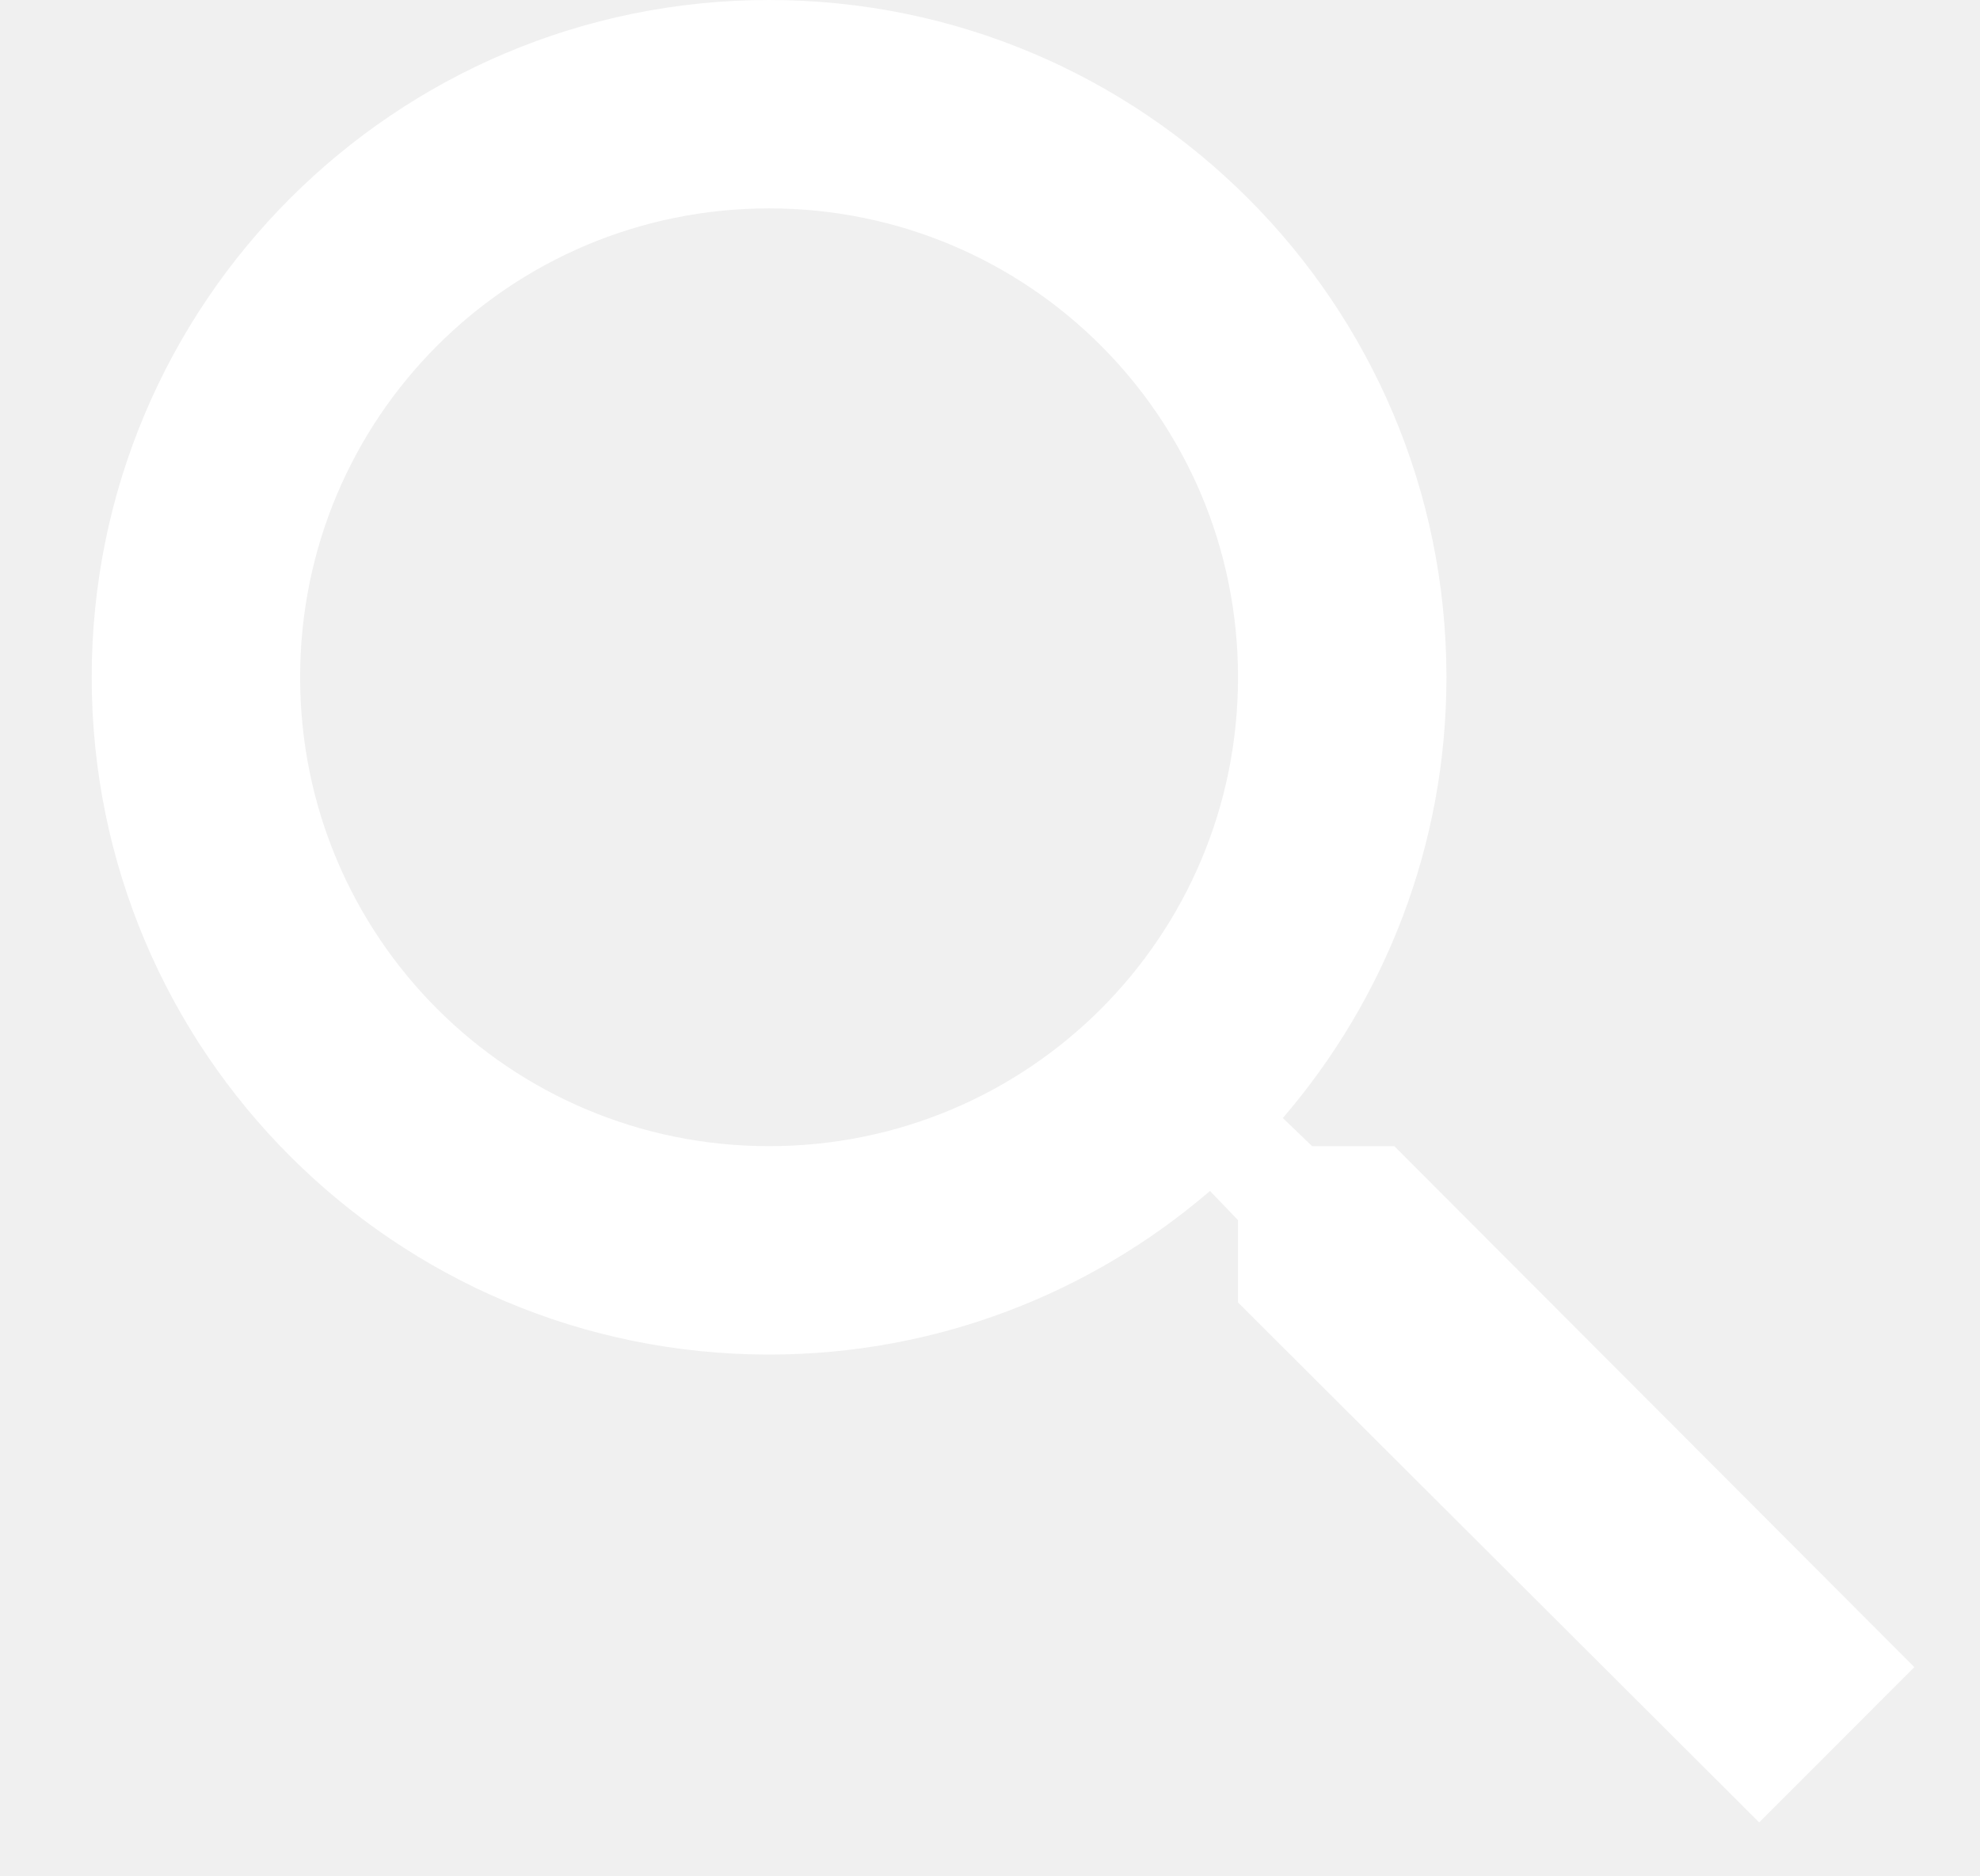
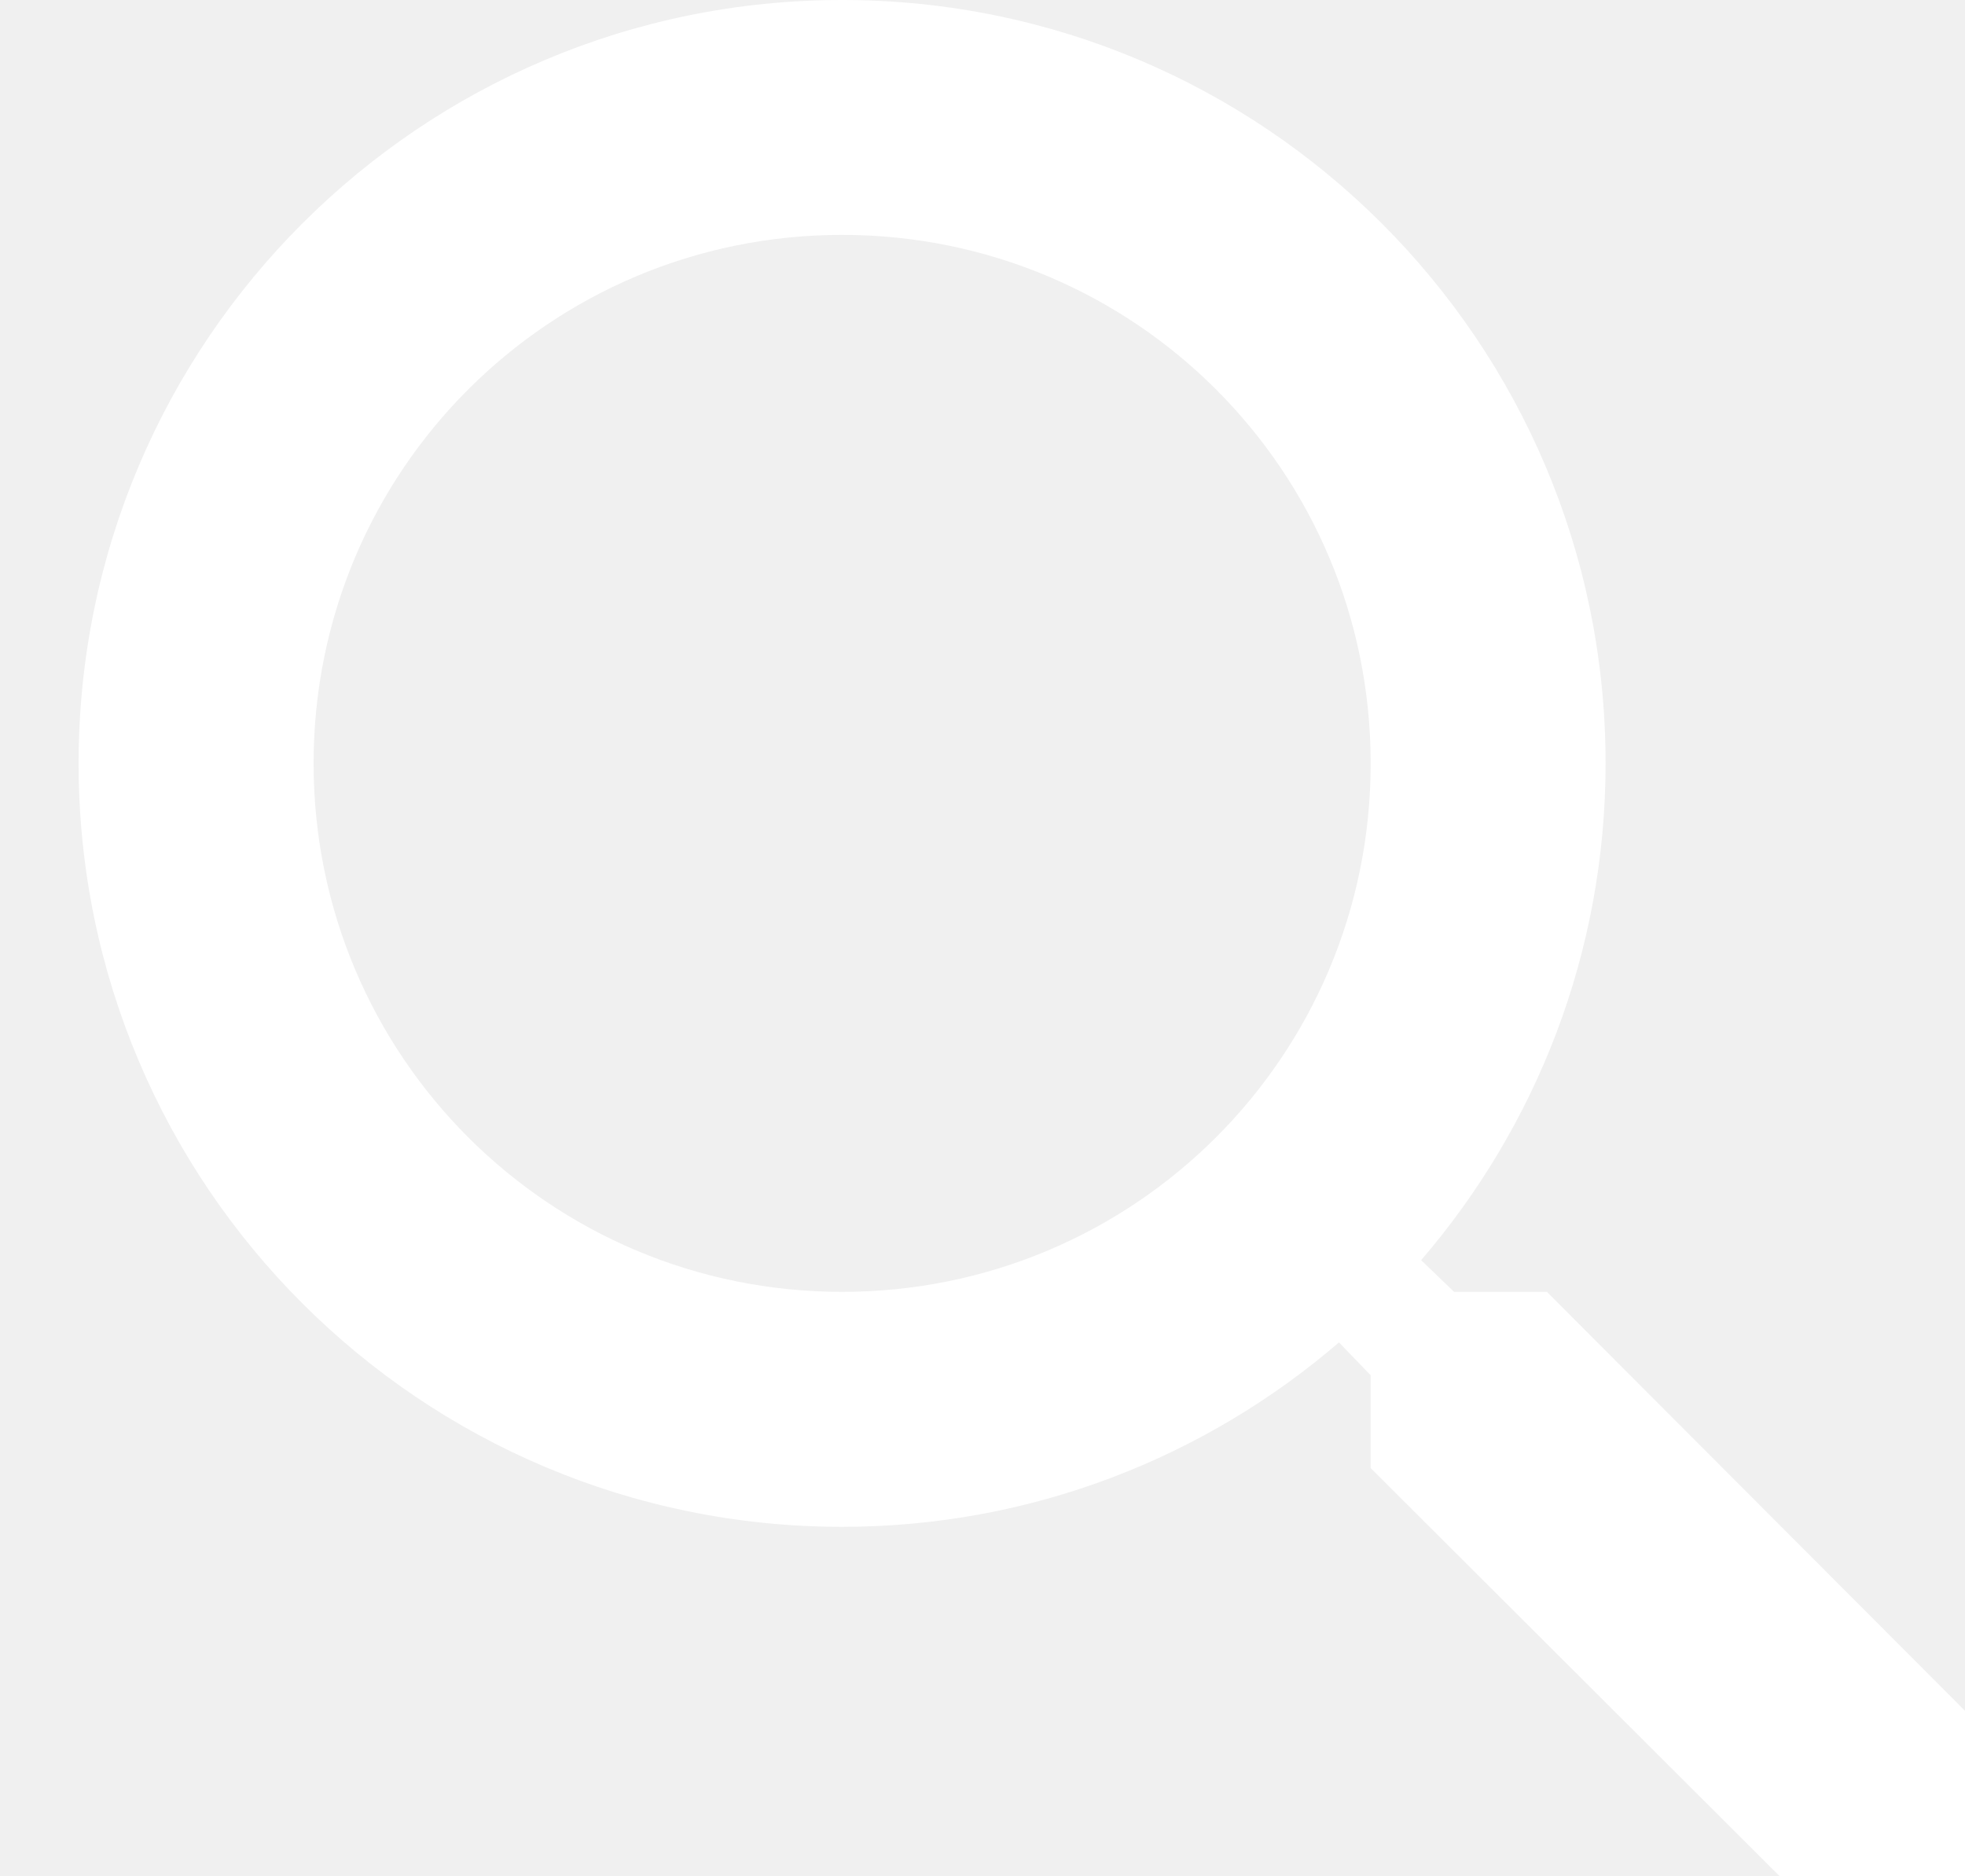
- <svg xmlns="http://www.w3.org/2000/svg" width="19" height="18" viewBox="0 0 19 18" fill="none">
-   <path d="M13.38 11H12.591L12.31 10.73C13.29 9.59 13.88 8.11 13.88 6.5C13.88 2.91 10.97 0 7.38 0C3.79 0 0.88 2.91 0.88 6.5C0.88 10.09 3.79 13 7.38 13C8.99 13 10.47 12.41 11.611 11.43L11.88 11.71V12.5L16.881 17.49L18.37 16L13.38 11ZM7.38 11C4.89 11 2.88 8.99 2.88 6.5C2.88 4.01 4.89 2 7.38 2C9.87 2 11.88 4.01 11.88 6.5C11.88 8.99 9.87 11 7.38 11Z" fill="white" />
+ <svg xmlns="http://www.w3.org/2000/svg" width="22" height="21" viewBox="0 0 22 21" fill="none">
+   <path d="M17.319 14.465H16.28L15.911 14.11C17.2 12.611 17.976 10.665 17.976 8.548C17.976 3.827 14.149 0 9.428 0C4.707 0 0.88 3.827 0.88 8.548C0.88 13.269 4.707 17.096 9.428 17.096C11.545 17.096 13.492 16.32 14.991 15.031L15.346 15.399V16.438L21.921 23L23.881 21.041L17.319 14.465V14.465ZM9.428 14.465C6.154 14.465 3.511 11.822 3.511 8.548C3.511 5.273 6.154 2.63 9.428 2.63C12.703 2.63 15.346 5.273 15.346 8.548C15.346 11.822 12.703 14.465 9.428 14.465Z" fill="white" />
</svg>
